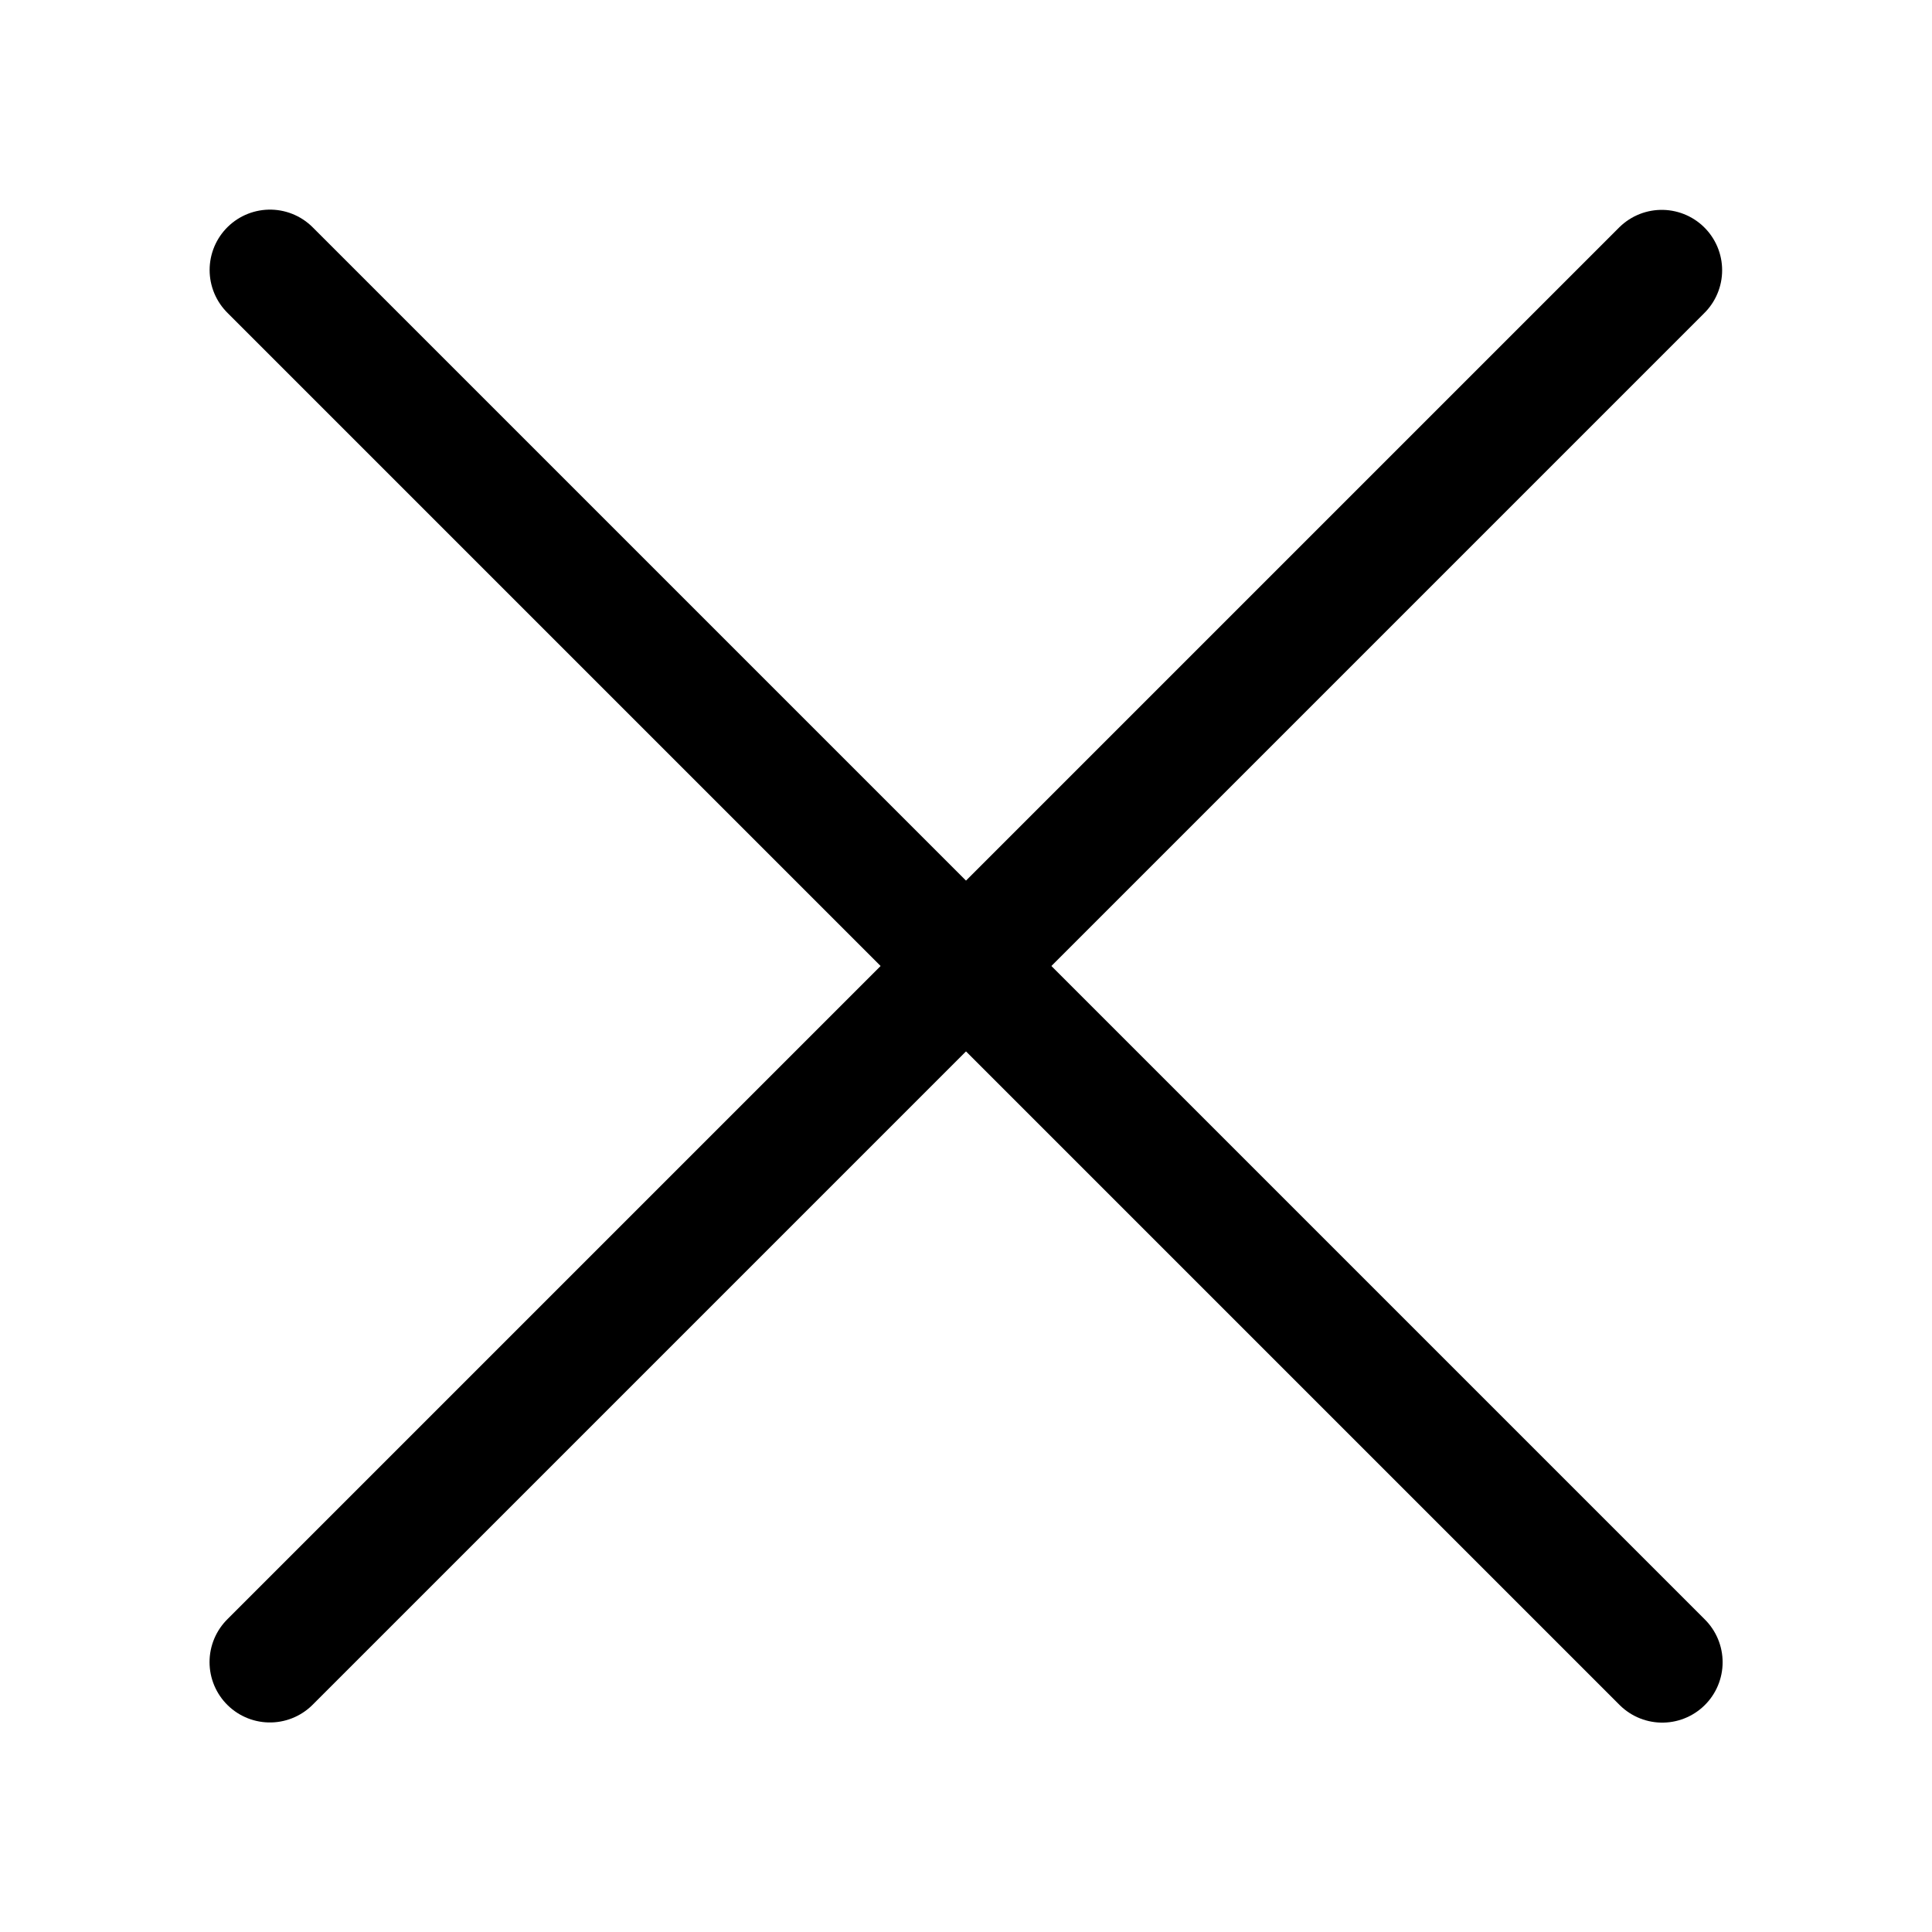
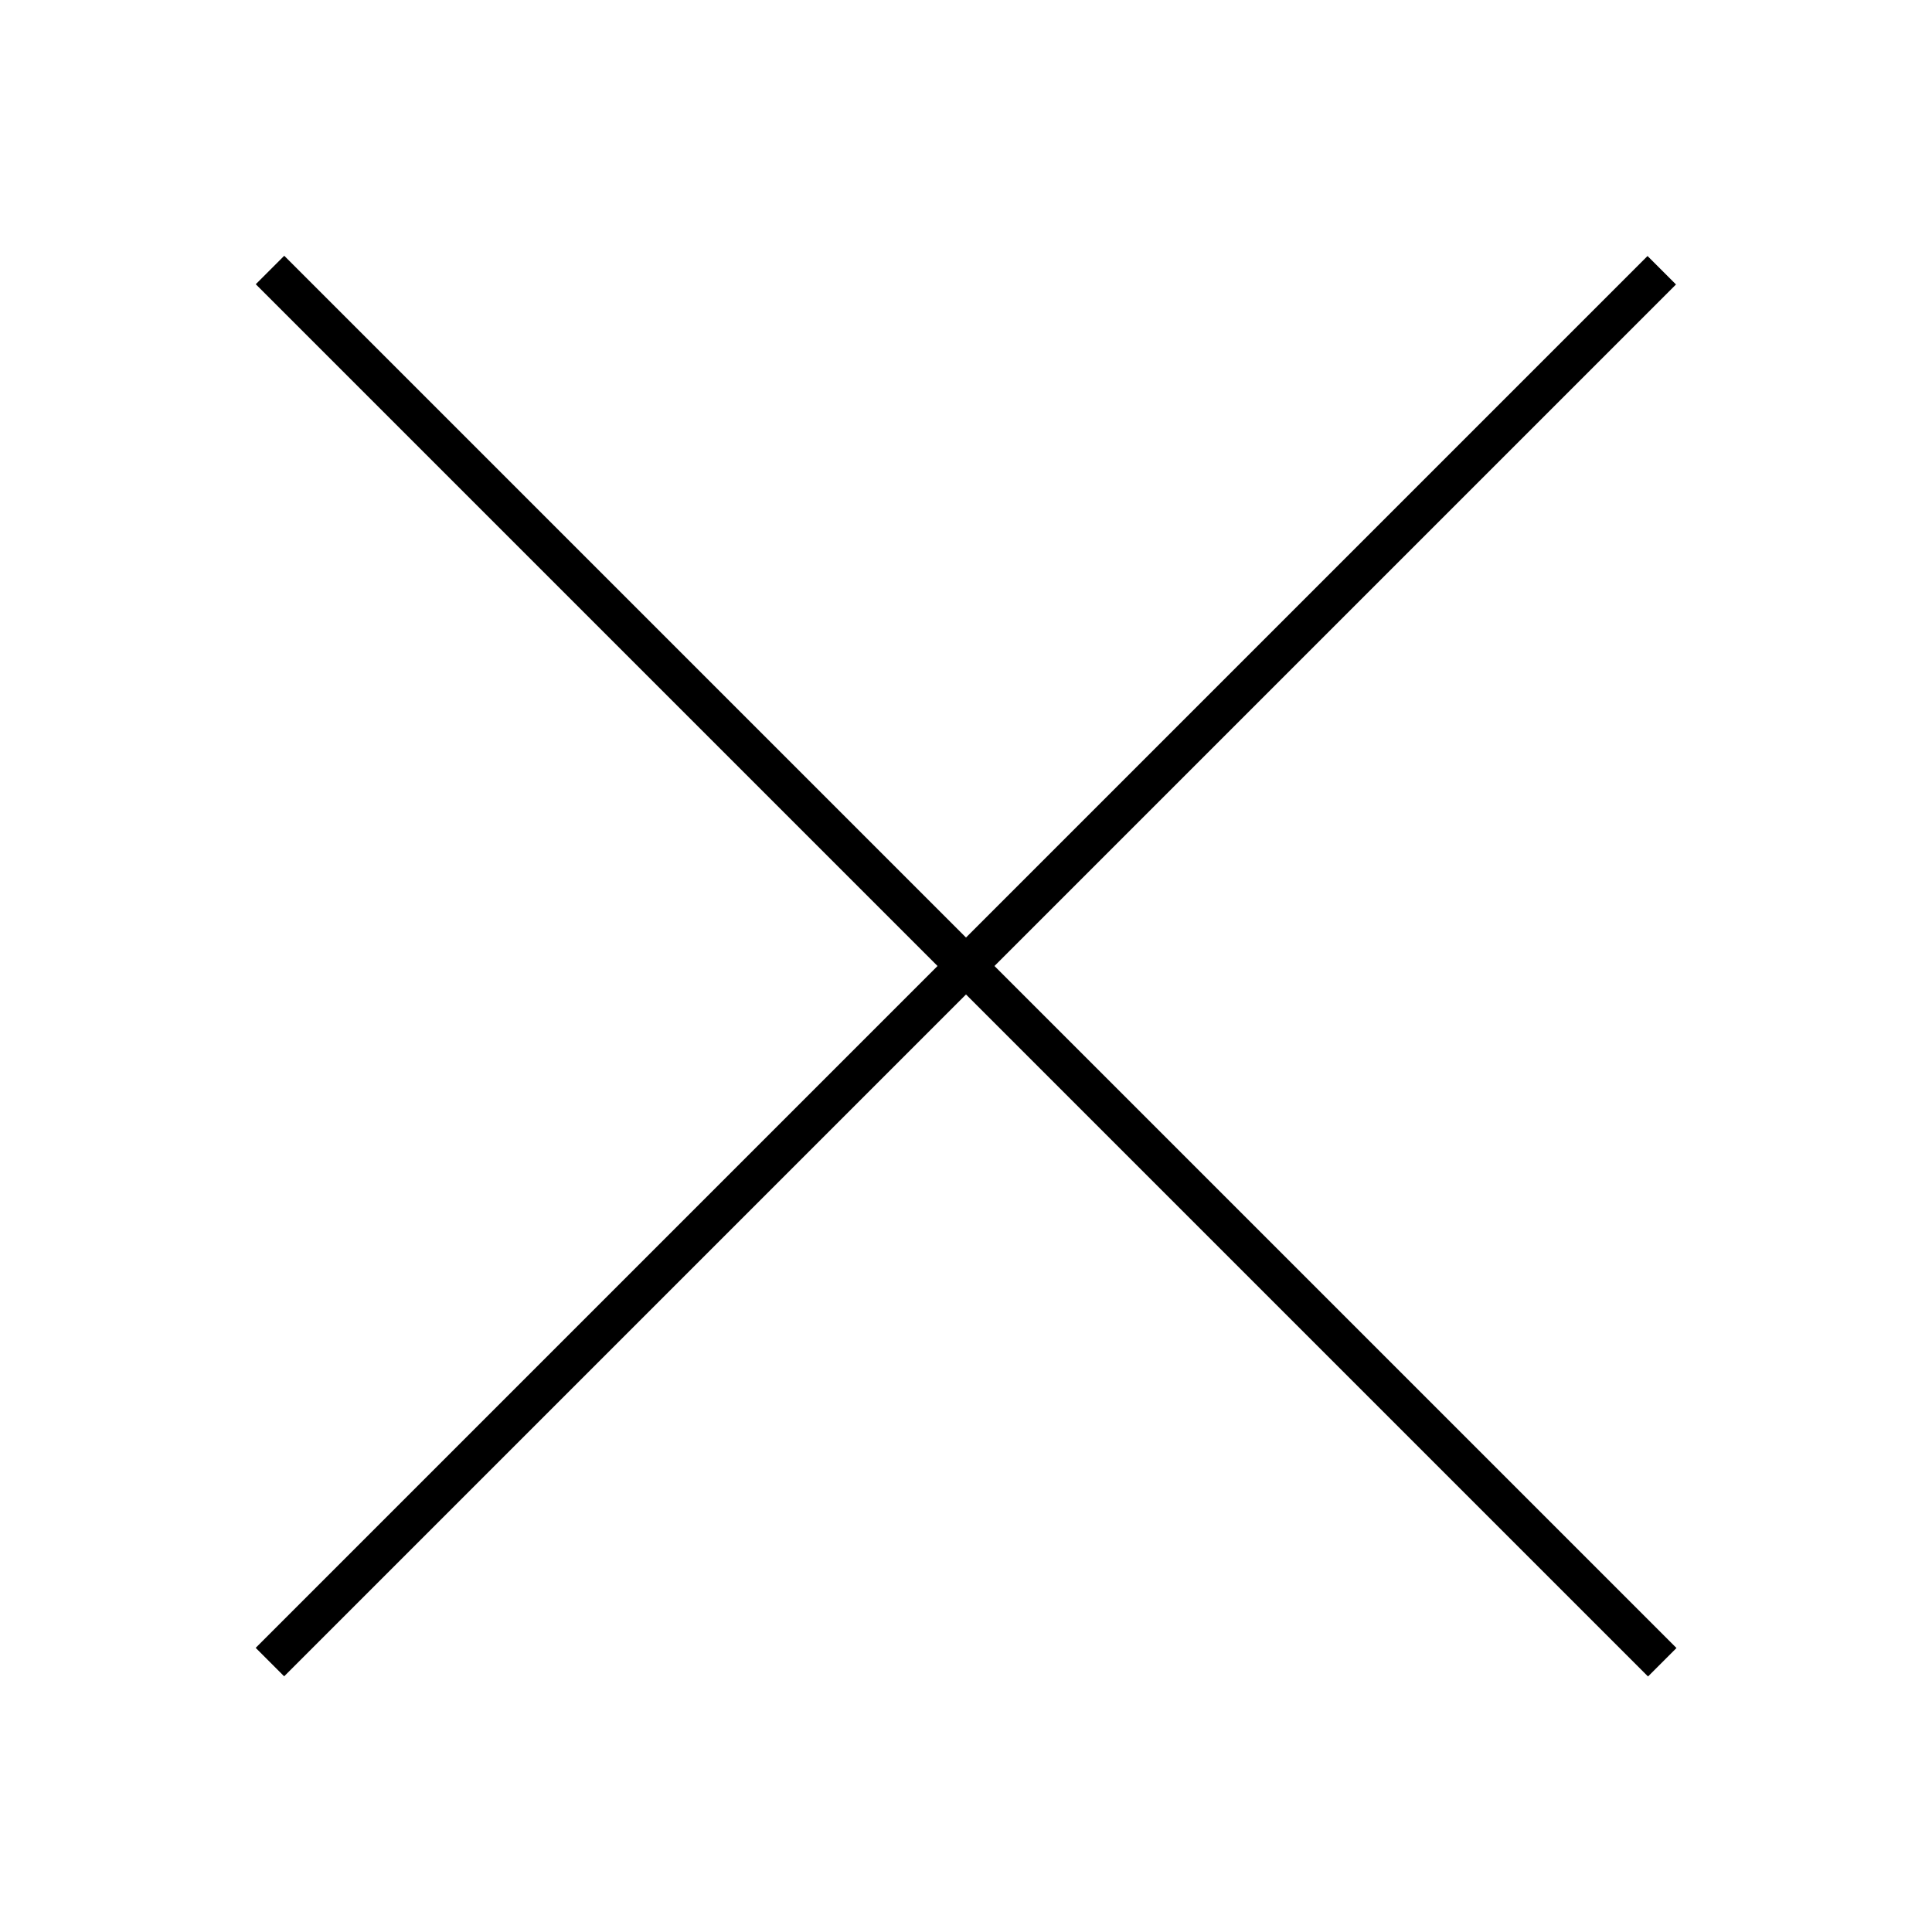
<svg xmlns="http://www.w3.org/2000/svg" width="20" height="20" viewBox="0 0 48 48" fill="none">
-   <path d="M41.286 6.714L24 24L6.706 41.294" stroke="#000000" stroke-width="3" stroke-linecap="round" stroke-linejoin="round" />
-   <path d="M41.298 41.298L6.708 6.708" stroke="#000000" stroke-width="3" stroke-linecap="round" stroke-linejoin="round" />
+   <path d="M41.286 6.714L24 24L6.706 41.294" stroke="#000000" strokeWidth="3" strokeLinecap="round" strokeLinejoin="round" />
+   <path d="M41.298 41.298L6.708 6.708" stroke="#000000" strokeWidth="3" strokeLinecap="round" strokeLinejoin="round" />
</svg>
